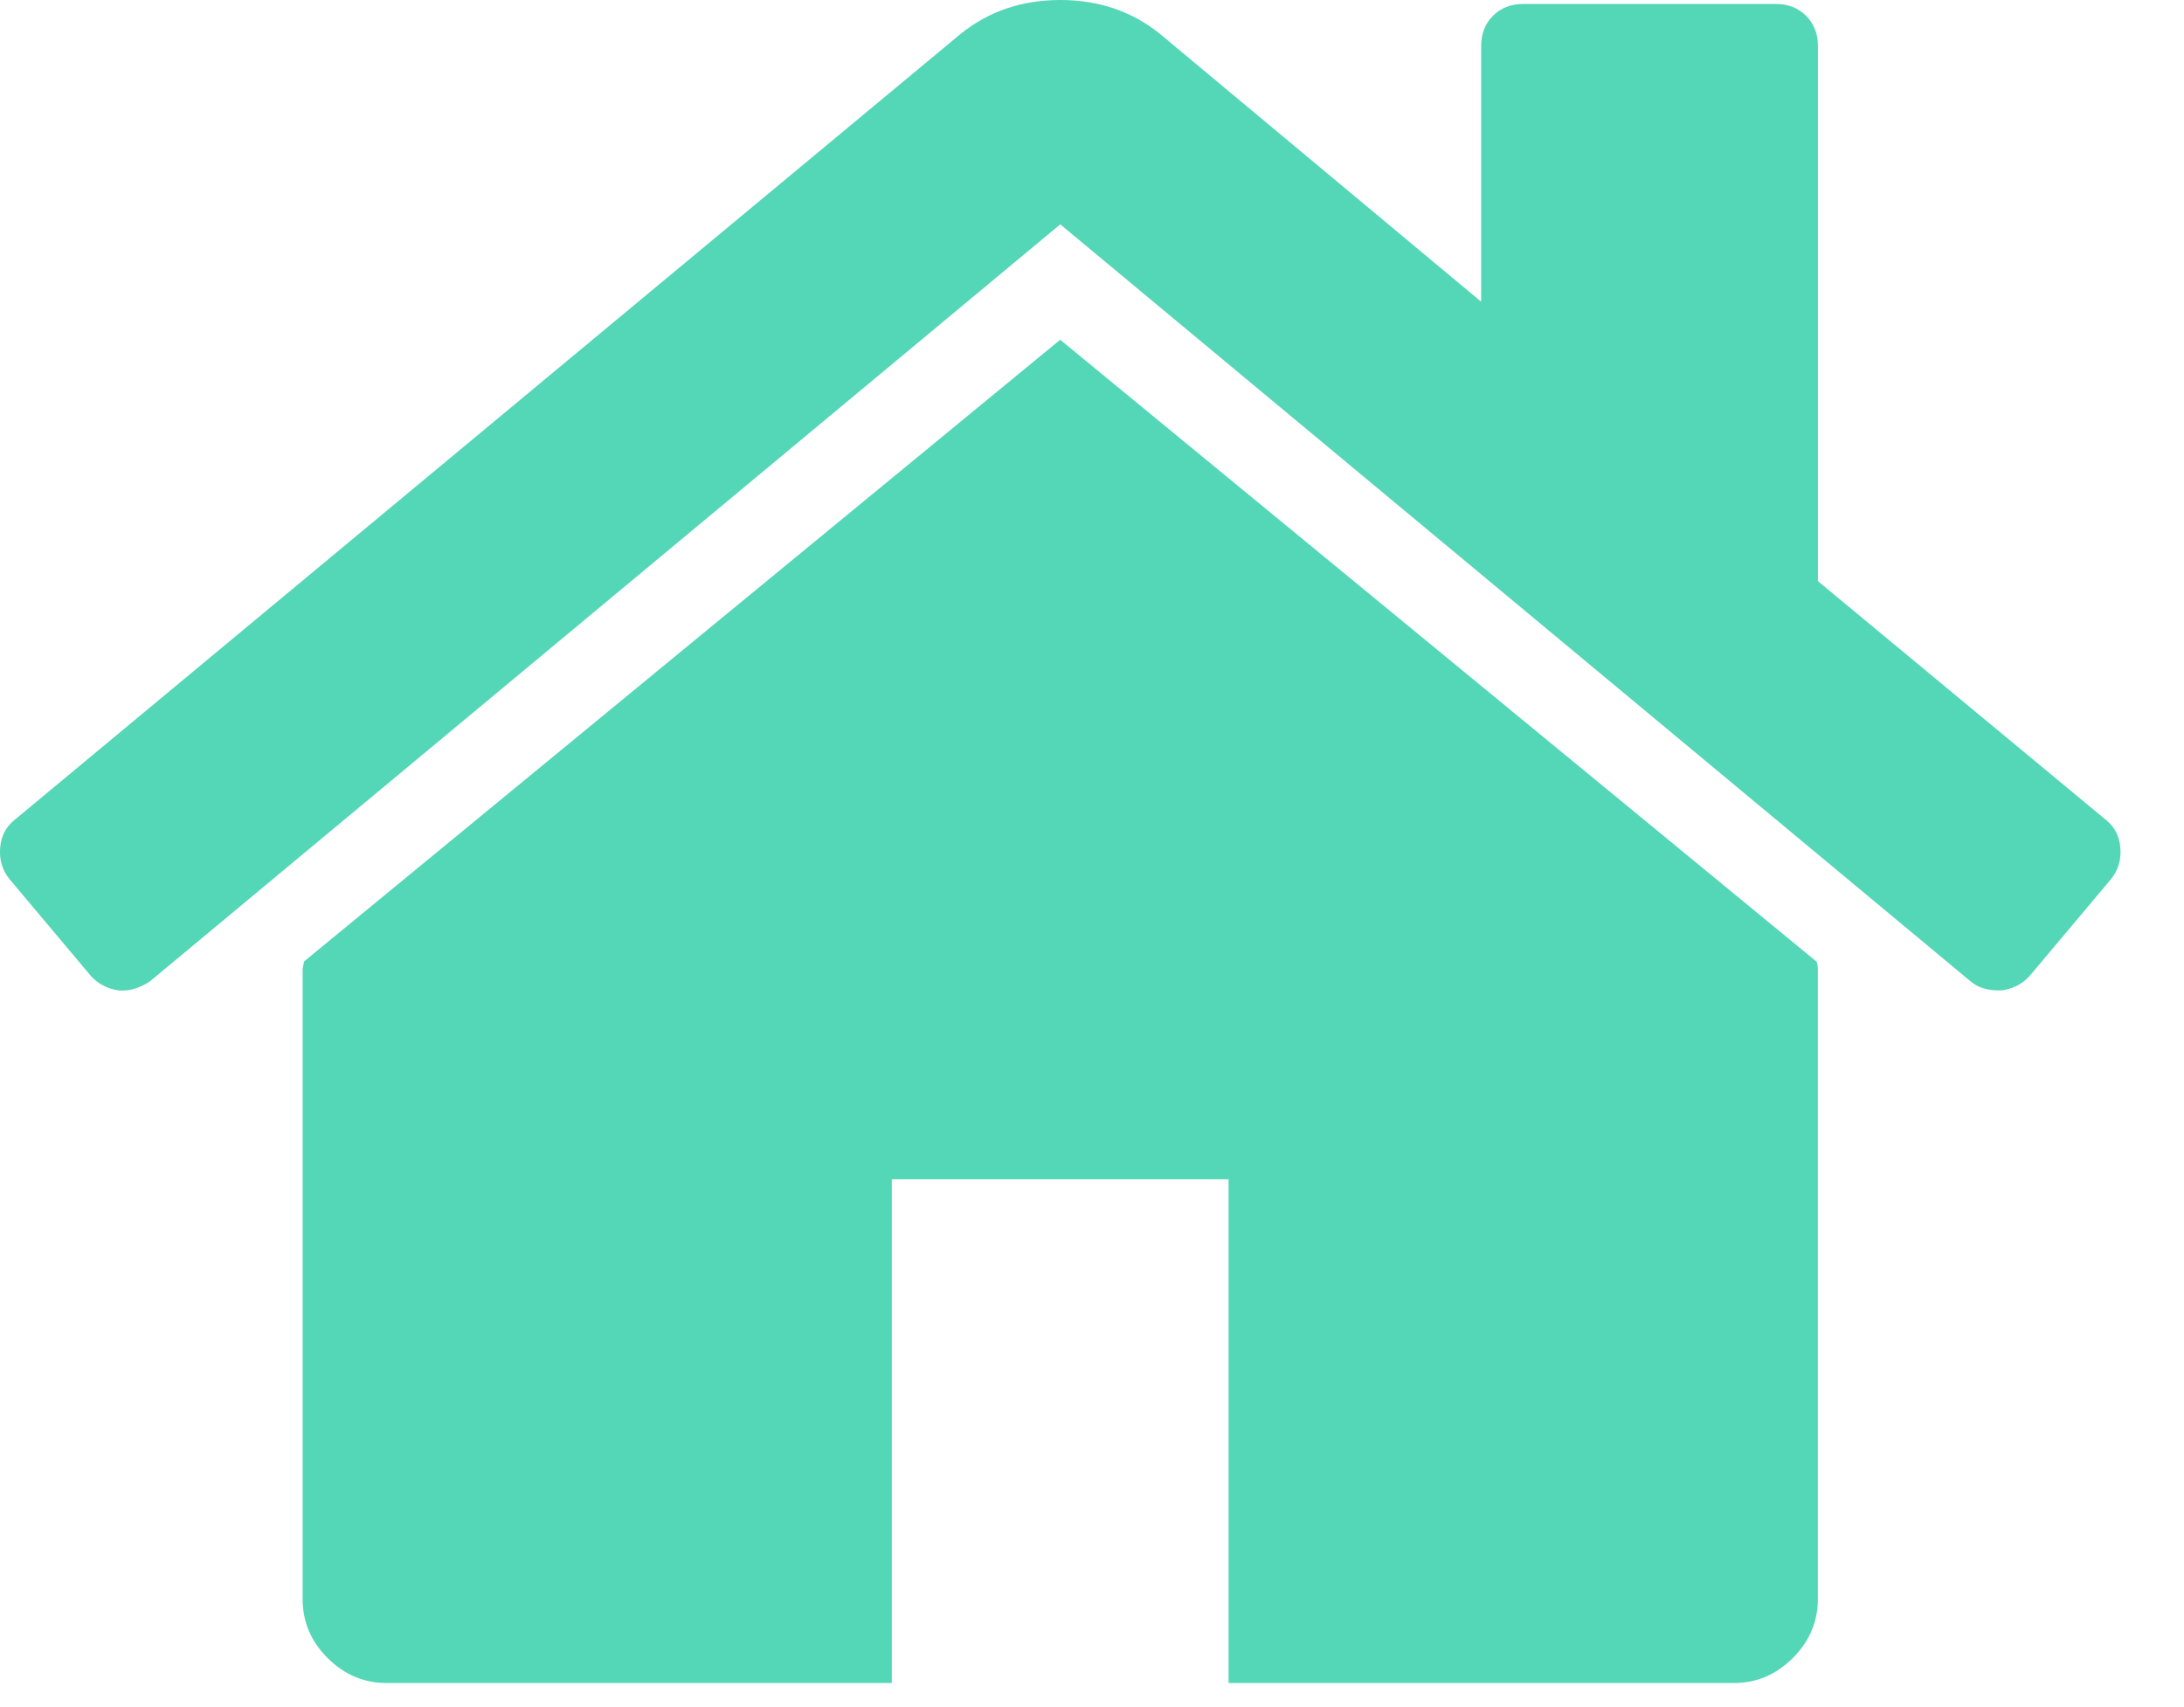
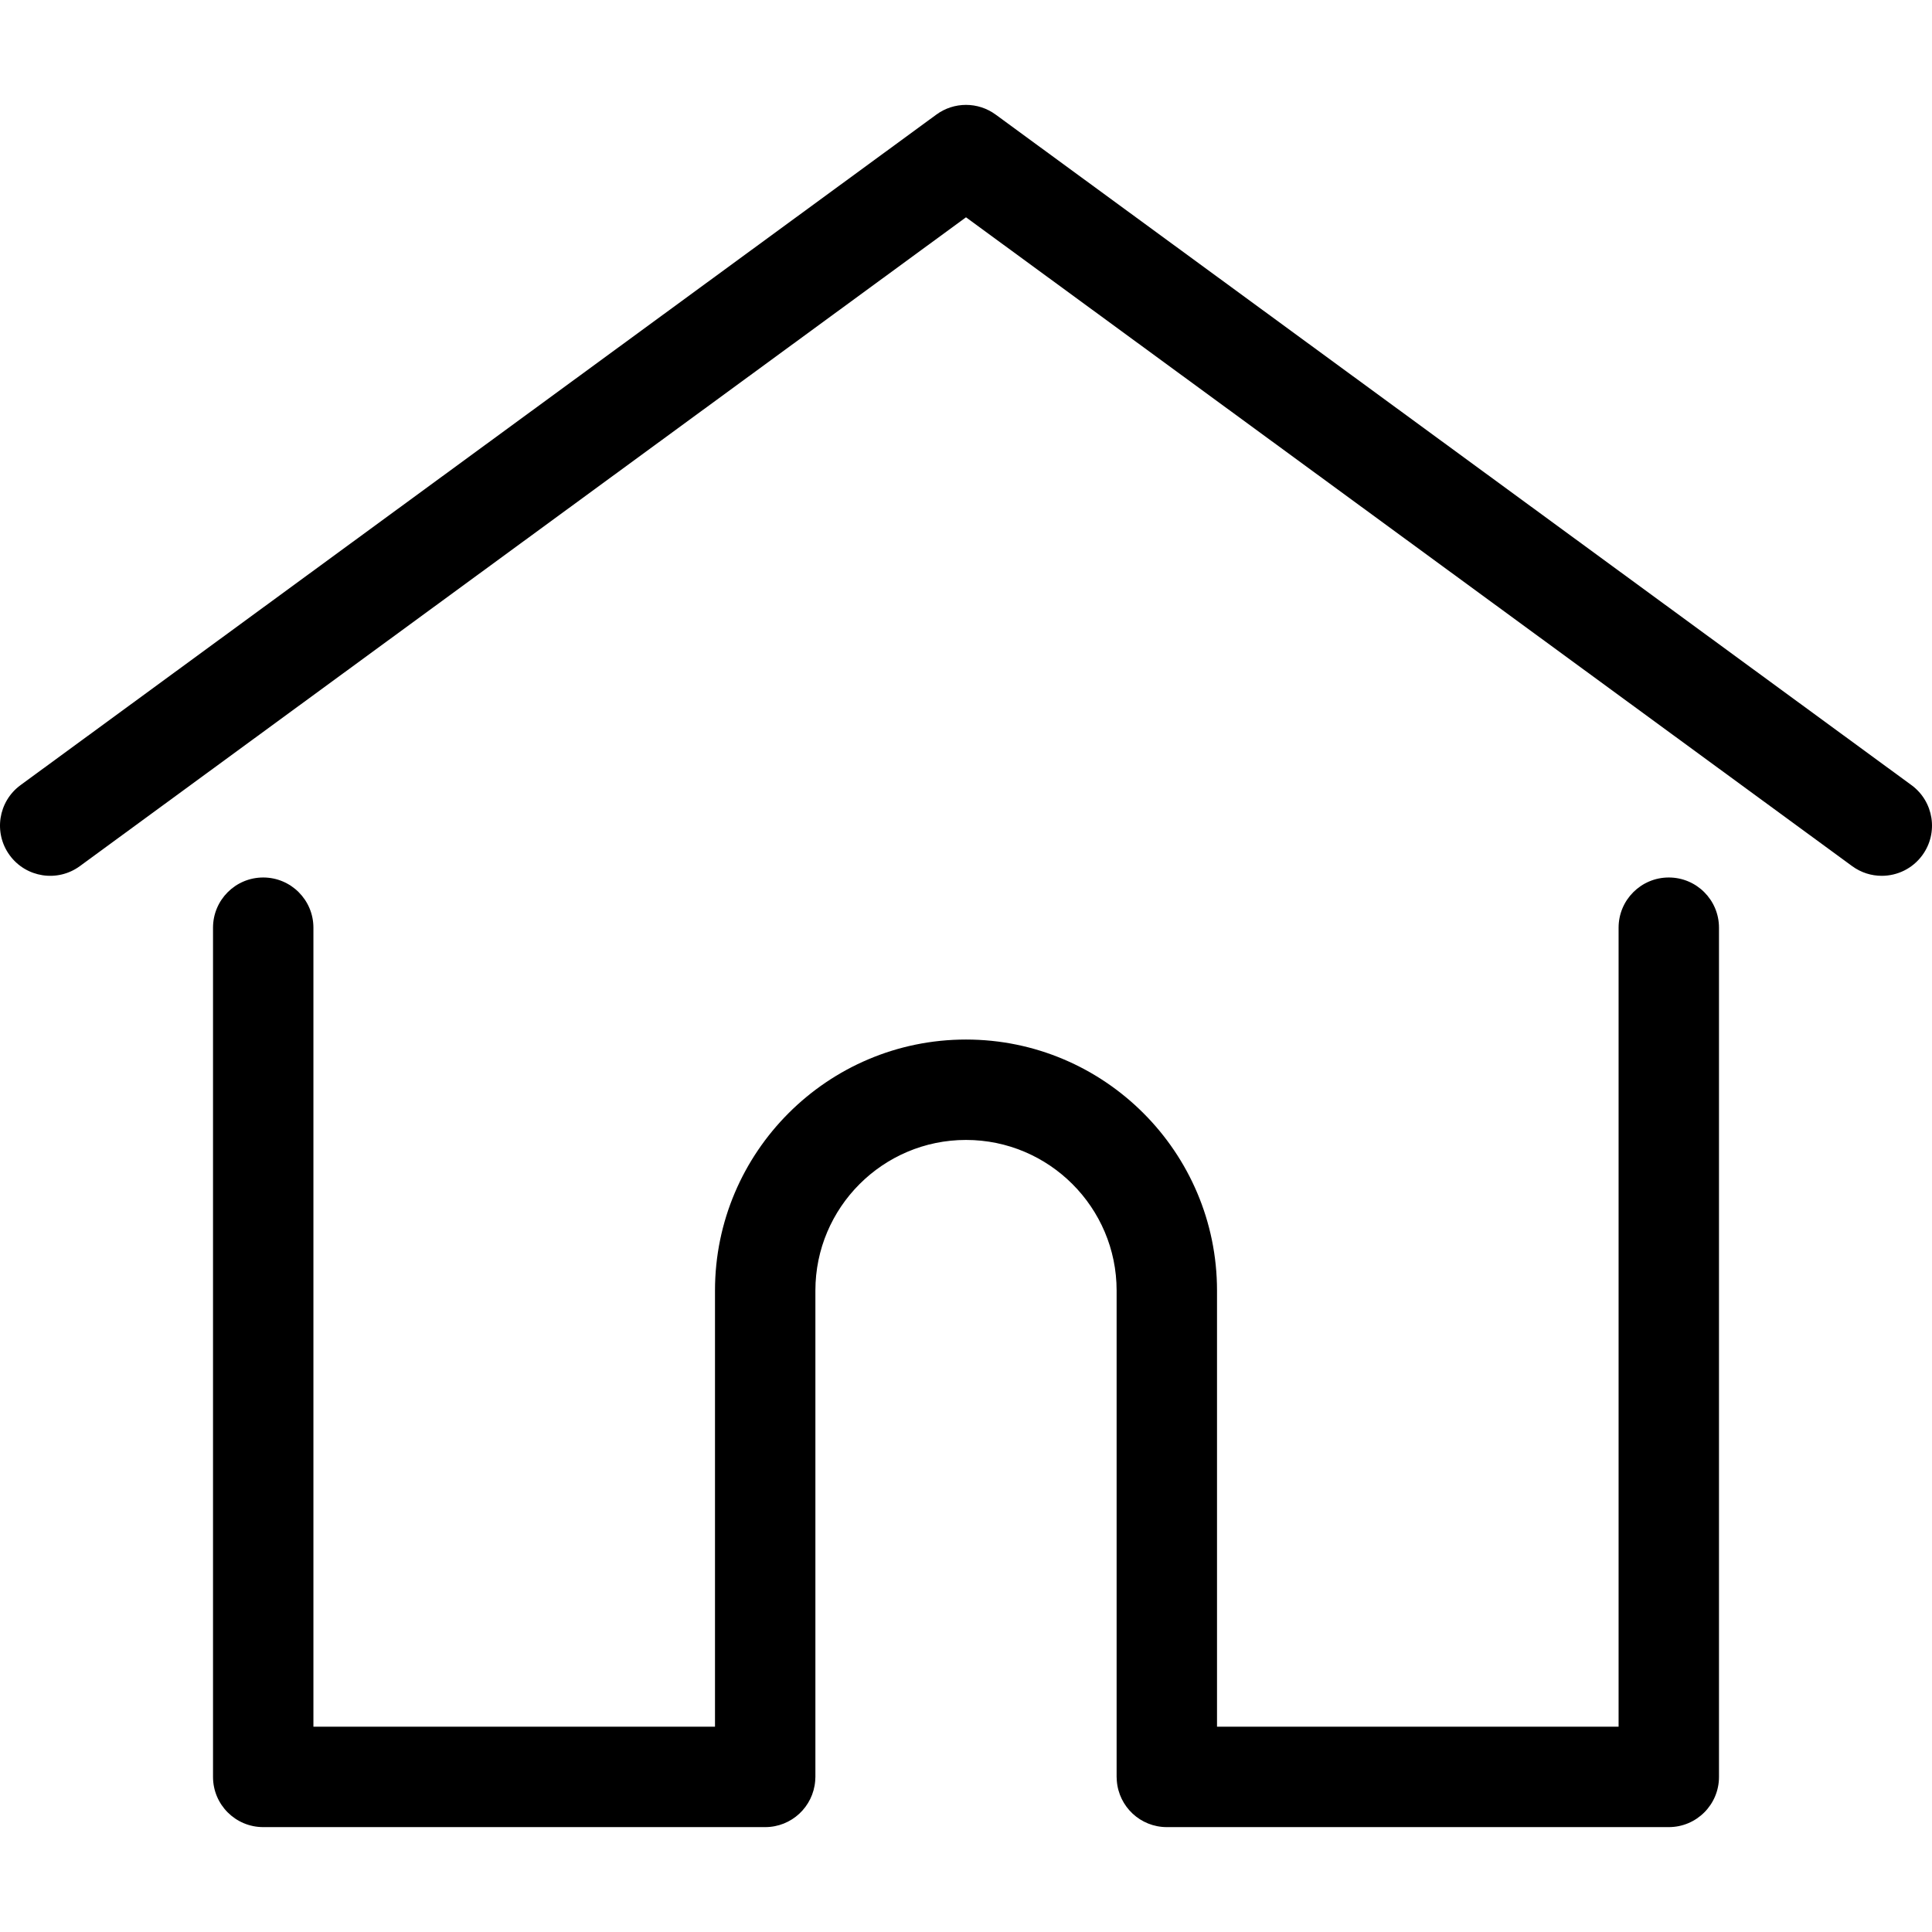
- <svg xmlns="http://www.w3.org/2000/svg" width="32" height="25" viewBox="0 0 32 25" fill="none">
-   <rect width="31.07" height="24.66" fill="black" fill-opacity="0" />
-   <rect width="31.07" height="24.66" fill="black" fill-opacity="0" />
-   <rect width="31.07" height="24.66" fill="black" fill-opacity="0" />
-   <path d="M15.534 4.978L4.453 14.089C4.453 14.102 4.45 14.12 4.443 14.146C4.437 14.172 4.434 14.19 4.434 14.204V23.429C4.434 23.762 4.556 24.051 4.8 24.294C5.044 24.537 5.333 24.66 5.667 24.66H13.067V17.279H18.001V24.66H25.401C25.735 24.66 26.024 24.538 26.268 24.294C26.512 24.051 26.635 23.762 26.635 23.429V14.204C26.635 14.152 26.628 14.114 26.615 14.089L15.534 4.978Z" fill="#53D7B7" />
-   <path d="M30.856 12.013L26.636 8.515V0.673C26.636 0.494 26.578 0.346 26.462 0.231C26.347 0.116 26.199 0.058 26.019 0.058H22.319C22.139 0.058 21.991 0.116 21.875 0.231C21.76 0.346 21.702 0.494 21.702 0.673V4.421L17 0.5C16.589 0.167 16.101 0 15.536 0C14.97 0 14.482 0.167 14.071 0.5L0.214 12.013C0.086 12.115 0.015 12.253 0.002 12.426C-0.011 12.599 0.034 12.75 0.137 12.878L1.332 14.3C1.435 14.415 1.569 14.486 1.737 14.512C1.891 14.525 2.045 14.48 2.199 14.377L15.535 3.287L28.871 14.377C28.974 14.466 29.109 14.511 29.276 14.511H29.334C29.5 14.486 29.635 14.415 29.738 14.3L30.933 12.878C31.036 12.749 31.081 12.599 31.068 12.426C31.055 12.253 30.984 12.115 30.856 12.013Z" fill="#53D7B7" />
+ <svg xmlns="http://www.w3.org/2000/svg" version="1.1" id="Layer_1" x="0px" y="0px" viewBox="0 0 512 512" style="enable-background:new 0 0 512 512;" xml:space="preserve">
+   <g>
+     <g>
+       <path d="M506.555,208.064L263.859,30.367c-4.68-3.426-11.038-3.426-15.716,0L5.445,208.064    c-5.928,4.341-7.216,12.665-2.875,18.593s12.666,7.214,18.593,2.875L256,57.588l234.837,171.943c2.368,1.735,5.12,2.57,7.848,2.57    c4.096,0,8.138-1.885,10.744-5.445C513.771,220.729,512.483,212.405,506.555,208.064z" />
+     </g>
+   </g>
+   <g>
+     <g>
+       <path d="M442.246,232.543c-7.346,0-13.303,5.956-13.303,13.303v211.749H322.521V342.009c0-36.68-29.842-66.52-66.52-66.52    s-66.52,29.842-66.52,66.52v115.587H83.058V245.847c0-7.347-5.957-13.303-13.303-13.303s-13.303,5.956-13.303,13.303v225.053    c0,7.347,5.957,13.303,13.303,13.303h133.029c6.996,0,12.721-5.405,13.251-12.267c0.032-0.311,0.052-0.651,0.052-1.036v-128.89    c0-22.009,17.905-39.914,39.914-39.914s39.914,17.906,39.914,39.914v128.89c0,0.383,0.02,0.717,0.052,1.024    c0.524,6.867,6.251,12.279,13.251,12.279h133.029c7.347,0,13.303-5.956,13.303-13.303V245.847    C455.549,238.499,449.593,232.543,442.246,232.543z" />
+     </g>
+   </g>
+   <g>
+ </g>
+   <g>
+ </g>
+   <g>
+ </g>
+   <g>
+ </g>
+   <g>
+ </g>
+   <g>
+ </g>
+   <g>
+ </g>
+   <g>
+ </g>
+   <g>
+ </g>
+   <g>
+ </g>
+   <g>
+ </g>
+   <g>
+ </g>
+   <g>
+ </g>
+   <g>
+ </g>
+   <g>
+ </g>
</svg>
